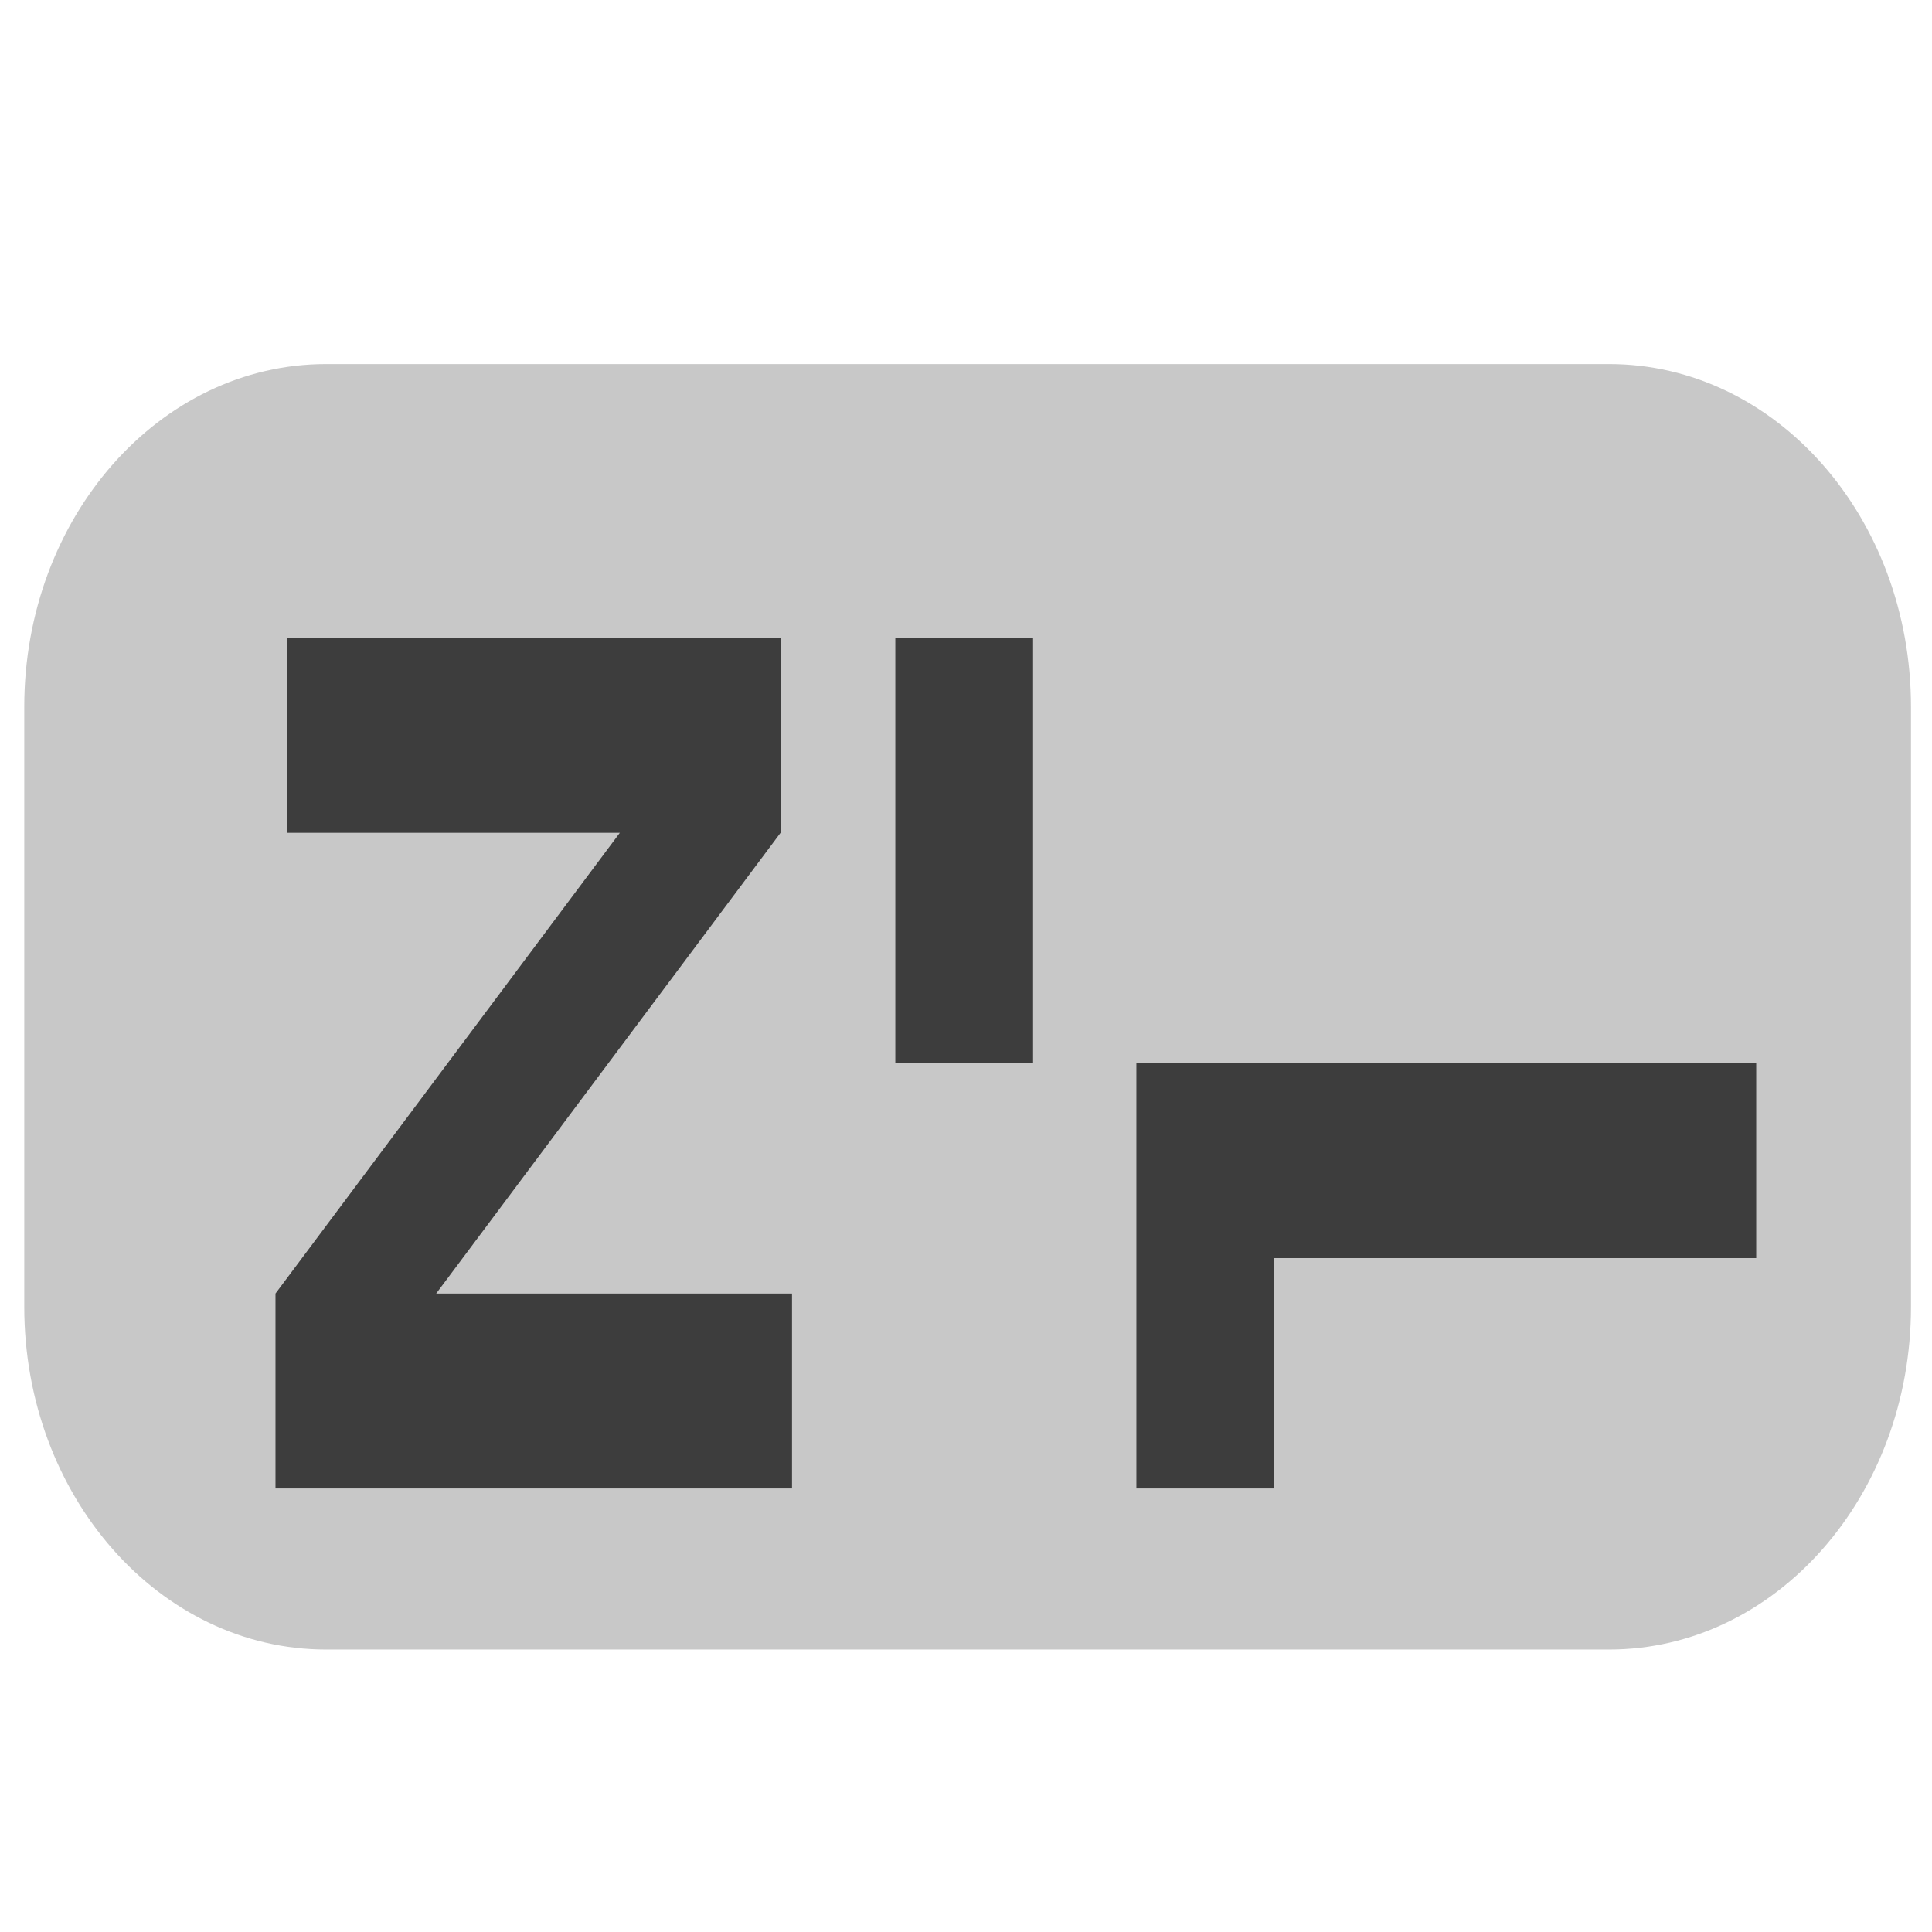
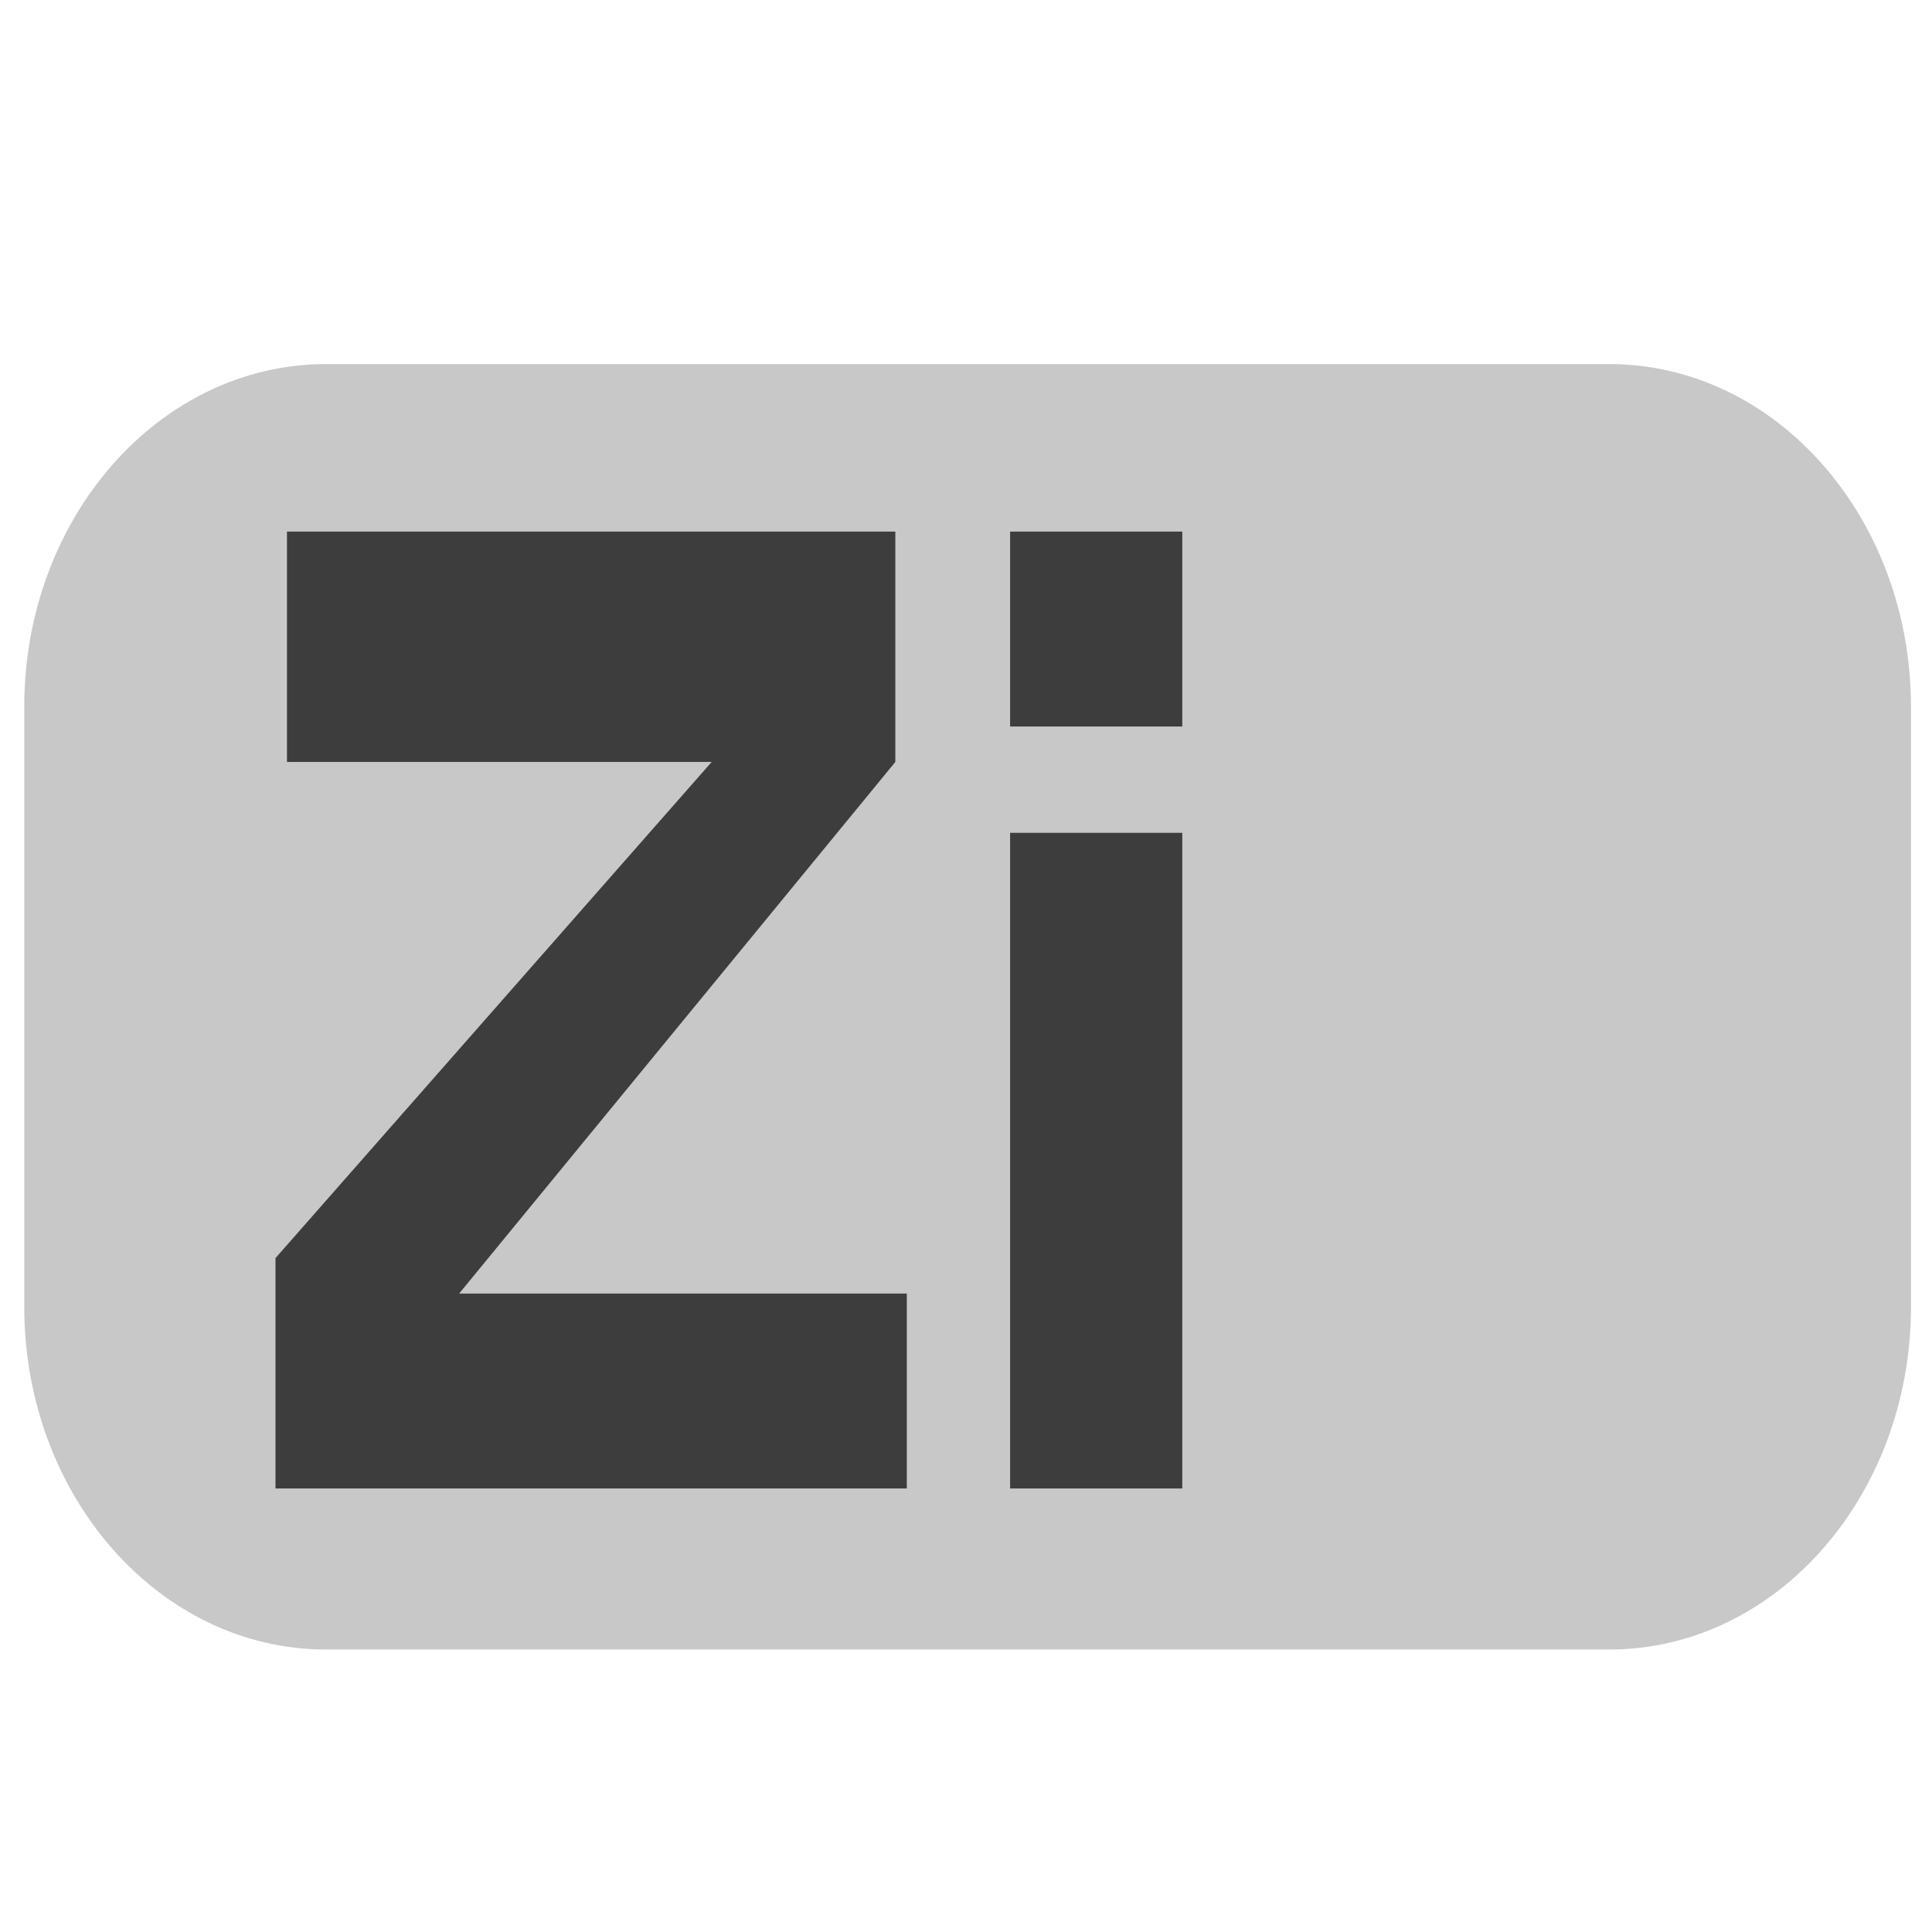
<svg xmlns="http://www.w3.org/2000/svg" width="512" height="512" viewBox="0 0 135.467 135.467" version="1.1" id="svg866">
  <defs id="defs860" />
  <g id="layer1">
    <rect style="fill:#c8c8c8;fill-opacity:1;stroke-width:10.583;stroke-linecap:round;stroke-linejoin:round" id="rect1431" width="132.292" height="90.133" x="1.701" y="25.528" rx="21.167" ry="24.035" />
-     <g aria-label="Z-i" transform="scale(0.804846,1.242474)" id="text836" style="font-style:normal;font-weight:normal;font-size:15.824px;line-height:1.25;font-family:sans-serif;fill:#3d3d3d;fill-opacity:1;stroke:none;stroke-width:0.265">
-       <path d="M 25,36 H 68 V 47 L 38,73 H 69 V 84 H 24 V 73 L 54,47 H 25 Z" style="font-style:normal;font-variant:normal;font-weight:normal;font-stretch:normal;font-size:75.956px;font-family:Alpenkreuzer;-inkscape-font-specification:Alpenkreuzer;fill:#3d3d3d;fill-opacity:1;stroke-width:0.265" id="path838" />
-       <path d="M 78,36 H 90 V 60 H 78 Z" style="font-style:normal;font-variant:normal;font-weight:normal;font-stretch:normal;font-size:75.956px;font-family:Alpenkreuzer;-inkscape-font-specification:Alpenkreuzer;fill:#3d3d3d;fill-opacity:1;stroke-width:0.265" id="path839" />
-       <path d="M 99,60 H 153 V 71 H 111 V 84 H 99 Z" style="font-style:normal;font-variant:normal;font-weight:normal;font-stretch:normal;font-size:75.956px;font-family:Alpenkreuzer;-inkscape-font-specification:Alpenkreuzer;fill:#3d3d3d;fill-opacity:1;stroke-width:0.265" id="path840" />
+     <g aria-label="Zi" transform="scale(0.804846,1.242474)" id="text836" style="font-style:normal;font-weight:normal;font-size:15.824px;line-height:1.25;font-family:sans-serif;fill:#3d3d3d;fill-opacity:1;stroke:none;stroke-width:0.265">
+       <path d="M 25,30 H 78 V 43 L 40,73 H 79 V 84 H 24 V 71 L 62,43 H 25 Z" style="font-style:normal;font-variant:normal;font-weight:normal;font-stretch:normal;font-size:75.956px;font-family:Alpenkreuzer;-inkscape-font-specification:Alpenkreuzer;fill:#3d3d3d;fill-opacity:1;stroke-width:0.265" id="path838" />
+       <path d="M 88,30 H 103 V 41 H 88 Z M 88,47 H 103 V 84 H 88 Z" style="font-style:normal;font-variant:normal;font-weight:normal;font-stretch:normal;font-size:75.956px;font-family:Alpenkreuzer;-inkscape-font-specification:Alpenkreuzer;fill:#3d3d3d;fill-opacity:1;stroke-width:0.265" id="path840" />
    </g>
  </g>
</svg>
